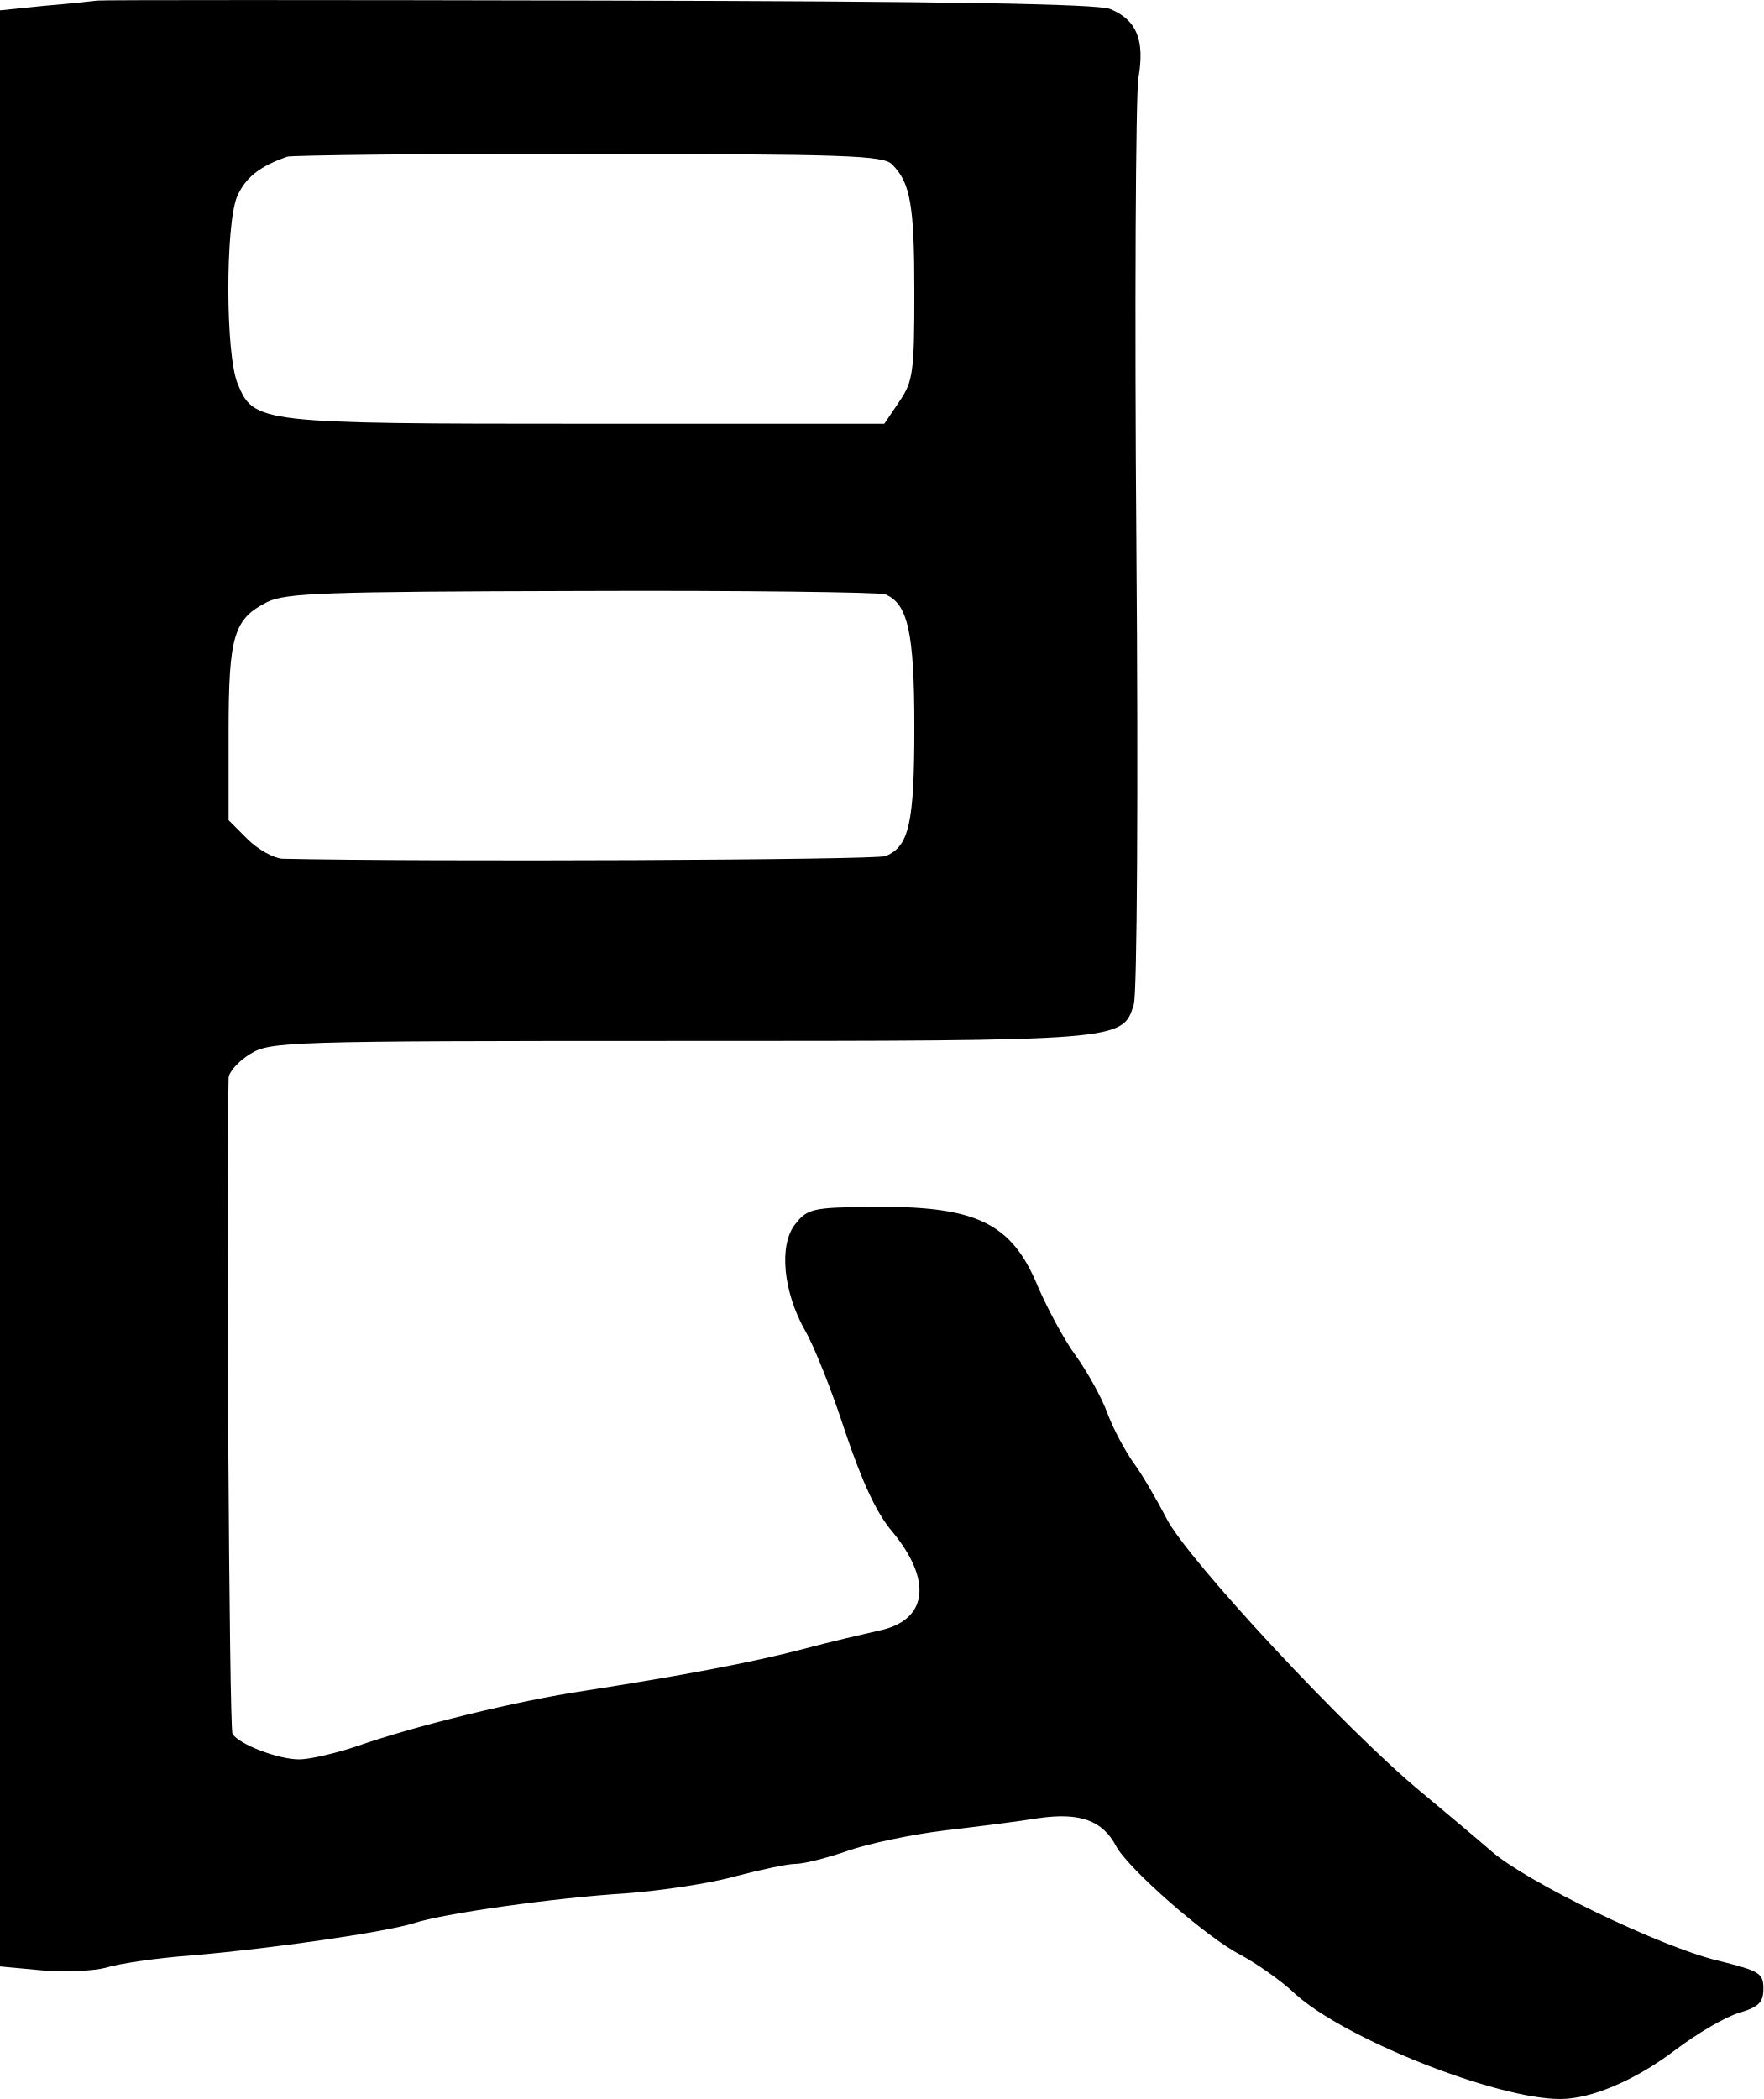
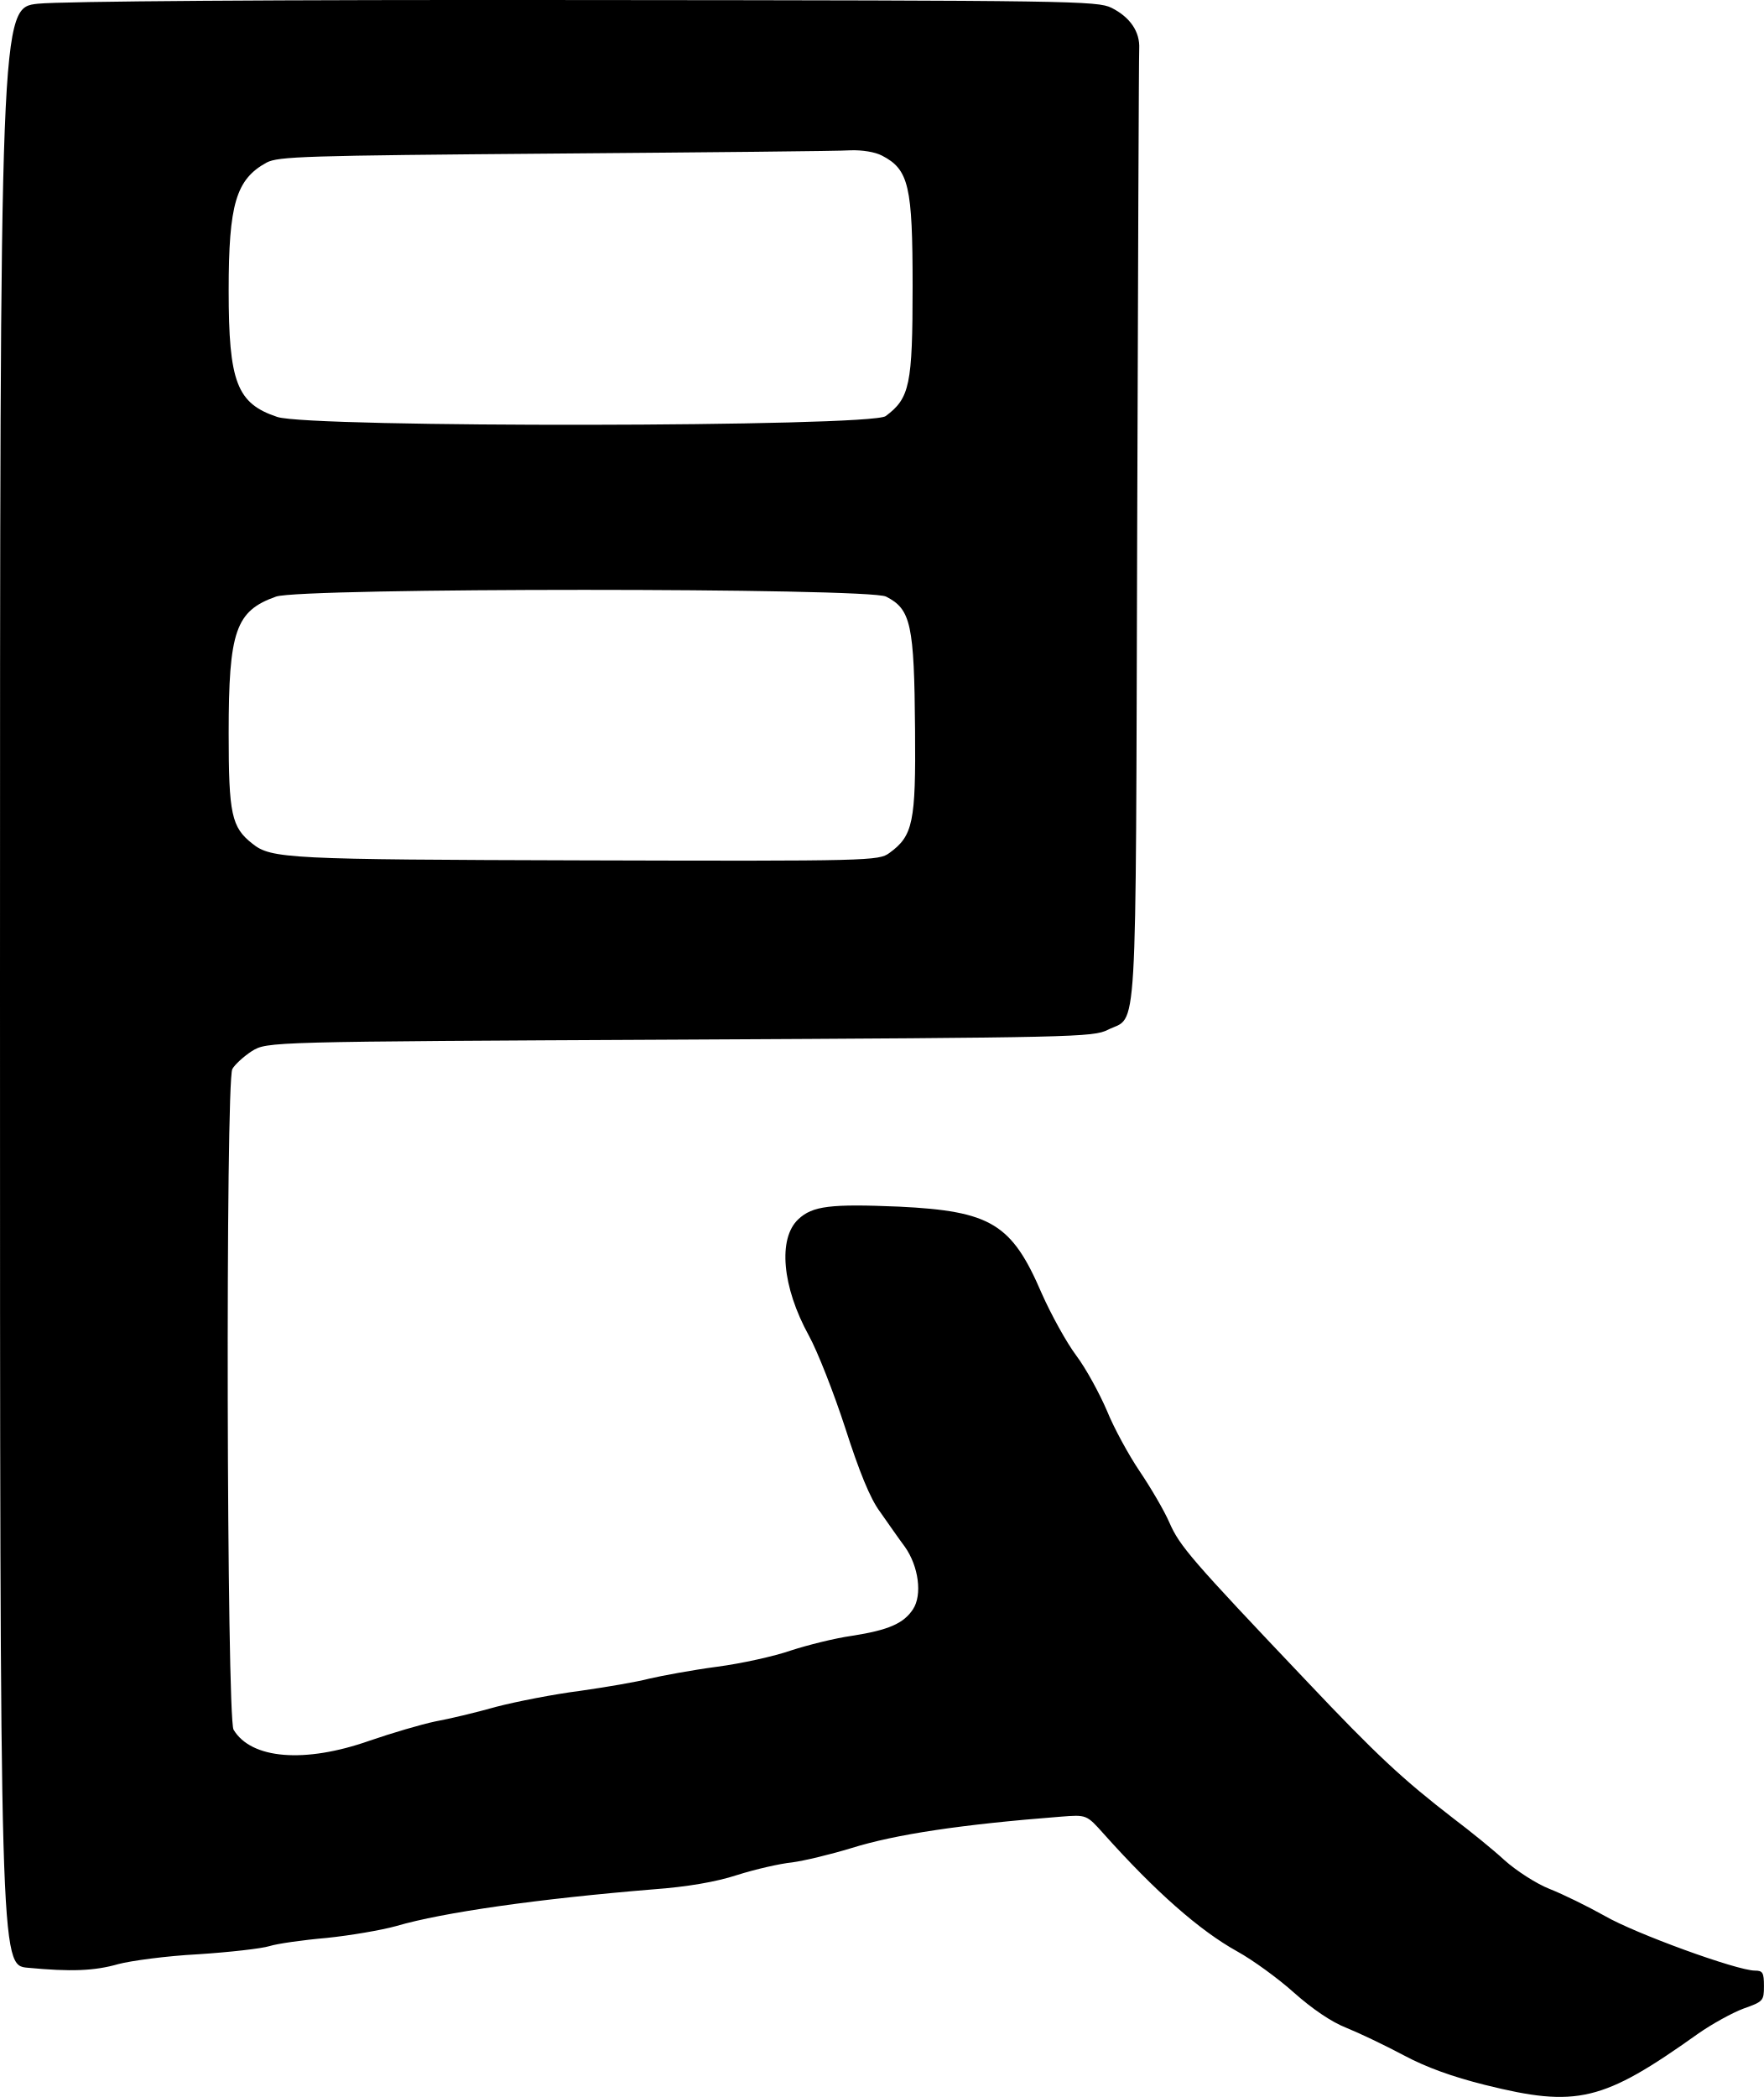
- <svg xmlns="http://www.w3.org/2000/svg" viewBox="0 0 269.993 321.385">
-   <g transform="translate(0,329.385) scale(0.1,-0.1)" fill="#000000" stroke="none">
-     <path d="M149 3293 c-8 -1 -44 -5 -81 -8 l-68 -7 0 -1497 0 -1498 64 -6 c35 -3 79 -1 98 4 18 6 78 15 133 19 128 11 296 36 338 49 45 15 215 39 327 46 52 4 127 15 166 26 38 10 80 19 92 19 13 0 48 9 80 20 31 11 98 25 147 31 50 6 115 14 145 19 63 9 98 -3 119 -43 19 -35 139 -140 190 -166 24 -13 62 -39 84 -60 76 -69 308 -161 406 -161 47 0 114 28 176 75 33 25 77 51 98 57 30 9 37 16 37 37 0 24 -6 27 -70 43 -88 21 -292 120 -346 167 -23 20 -72 61 -108 91 -113 93 -358 356 -390 419 -16 31 -39 70 -51 86 -12 17 -30 50 -39 74 -9 25 -31 64 -48 88 -18 24 -43 71 -58 105 -41 101 -96 126 -259 124 -86 -1 -95 -3 -113 -26 -26 -32 -19 -104 15 -164 13 -22 41 -92 61 -154 26 -77 48 -125 72 -153 63 -76 54 -137 -21 -152 -22 -5 -74 -17 -115 -28 -80 -21 -188 -41 -335 -64 -102 -15 -261 -54 -349 -85 -33 -11 -72 -20 -88 -20 -32 0 -92 23 -102 39 -5 7 -10 817 -6 1004 0 9 15 26 33 37 31 19 52 20 655 20 682 0 681 0 698 56 5 16 7 322 4 699 -3 369 -1 692 3 719 10 58 -2 89 -43 106 -18 8 -254 12 -781 13 -416 1 -762 1 -770 0z m1217 -251 c28 -28 34 -62 34 -196 0 -122 -2 -136 -23 -167 l-23 -34 -454 0 c-505 0 -511 1 -536 61 -19 45 -19 243 -1 287 13 29 34 46 77 61 8 2 217 5 463 4 390 0 450 -2 463 -16z m-11 -658 c35 -14 45 -58 45 -203 0 -148 -8 -183 -44 -198 -15 -6 -699 -9 -924 -4 -13 1 -37 14 -53 30 l-29 29 0 134 c0 149 8 174 59 200 29 14 84 16 481 17 247 1 456 -2 465 -5z" />
+ <svg xmlns="http://www.w3.org/2000/svg" viewBox="0 0 432 513.565">
+   <g transform="translate(0,526.6098) scale(0.1,-0.1)" fill="#000000" stroke="none">
+     <path d="M93 5257 c-93 -10 -93 -10 -93 -2407 0 -2397 0 -2397 68 -2403 105 -10 163 -8 222 9 30 8 118 20 195 24 77 5 156 14 175 20 19 6 82 15 140 20 58 6 134 19 170 29 116 34 351 67 630 90 82 6 153 18 205 35 44 14 105 28 135 31 30 4 96 20 145 35 109 34 270 58 513 77 63 5 63 5 105 -42 127 -142 235 -237 327 -288 38 -21 100 -66 139 -101 45 -40 92 -72 128 -86 32 -13 95 -43 140 -67 56 -30 120 -53 200 -73 225 -56 288 -41 521 125 34 24 85 52 112 62 48 17 50 19 50 55 0 33 -3 38 -22 38 -44 0 -294 91 -368 134 -41 23 -102 53 -135 66 -33 13 -82 45 -110 70 -28 26 -85 72 -126 103 -123 95 -187 154 -359 336 -284 299 -311 331 -336 388 -13 30 -46 86 -73 126 -27 40 -63 106 -80 148 -18 42 -51 103 -75 135 -24 32 -62 101 -85 153 -73 170 -124 201 -349 212 -168 7 -212 2 -247 -31 -50 -47 -40 -165 26 -285 21 -38 61 -140 89 -226 34 -106 61 -173 85 -205 19 -27 46 -66 61 -86 34 -48 43 -118 20 -153 -23 -35 -60 -51 -149 -65 -43 -6 -110 -23 -150 -36 -40 -14 -121 -32 -182 -40 -60 -8 -135 -22 -165 -29 -30 -8 -107 -21 -170 -30 -63 -8 -155 -26 -205 -39 -49 -14 -117 -30 -150 -36 -33 -7 -105 -28 -160 -47 -159 -56 -290 -45 -333 27 -17 28 -20 1587 -3 1618 6 11 28 31 48 44 38 23 38 23 1048 28 967 5 1012 6 1048 24 74 37 68 -61 72 1218 2 634 4 1167 5 1185 2 41 -22 77 -68 100 -35 17 -95 18 -1287 19 -763 1 -1286 -3 -1342 -9z m2067 -372 c66 -34 75 -75 75 -320 0 -242 -7 -274 -66 -318 -38 -27 -1409 -29 -1490 -2 -99 33 -119 85 -119 310 0 211 18 272 93 313 29 15 91 17 707 22 371 3 697 6 723 8 28 1 60 -4 77 -13z m10 -1080 c61 -31 69 -68 71 -326 2 -227 -5 -260 -63 -302 -26 -19 -47 -20 -745 -18 -729 2 -769 4 -815 41 -51 40 -58 72 -58 270 0 251 17 300 116 335 62 22 1452 22 1494 0z" />
  </g>
</svg>
